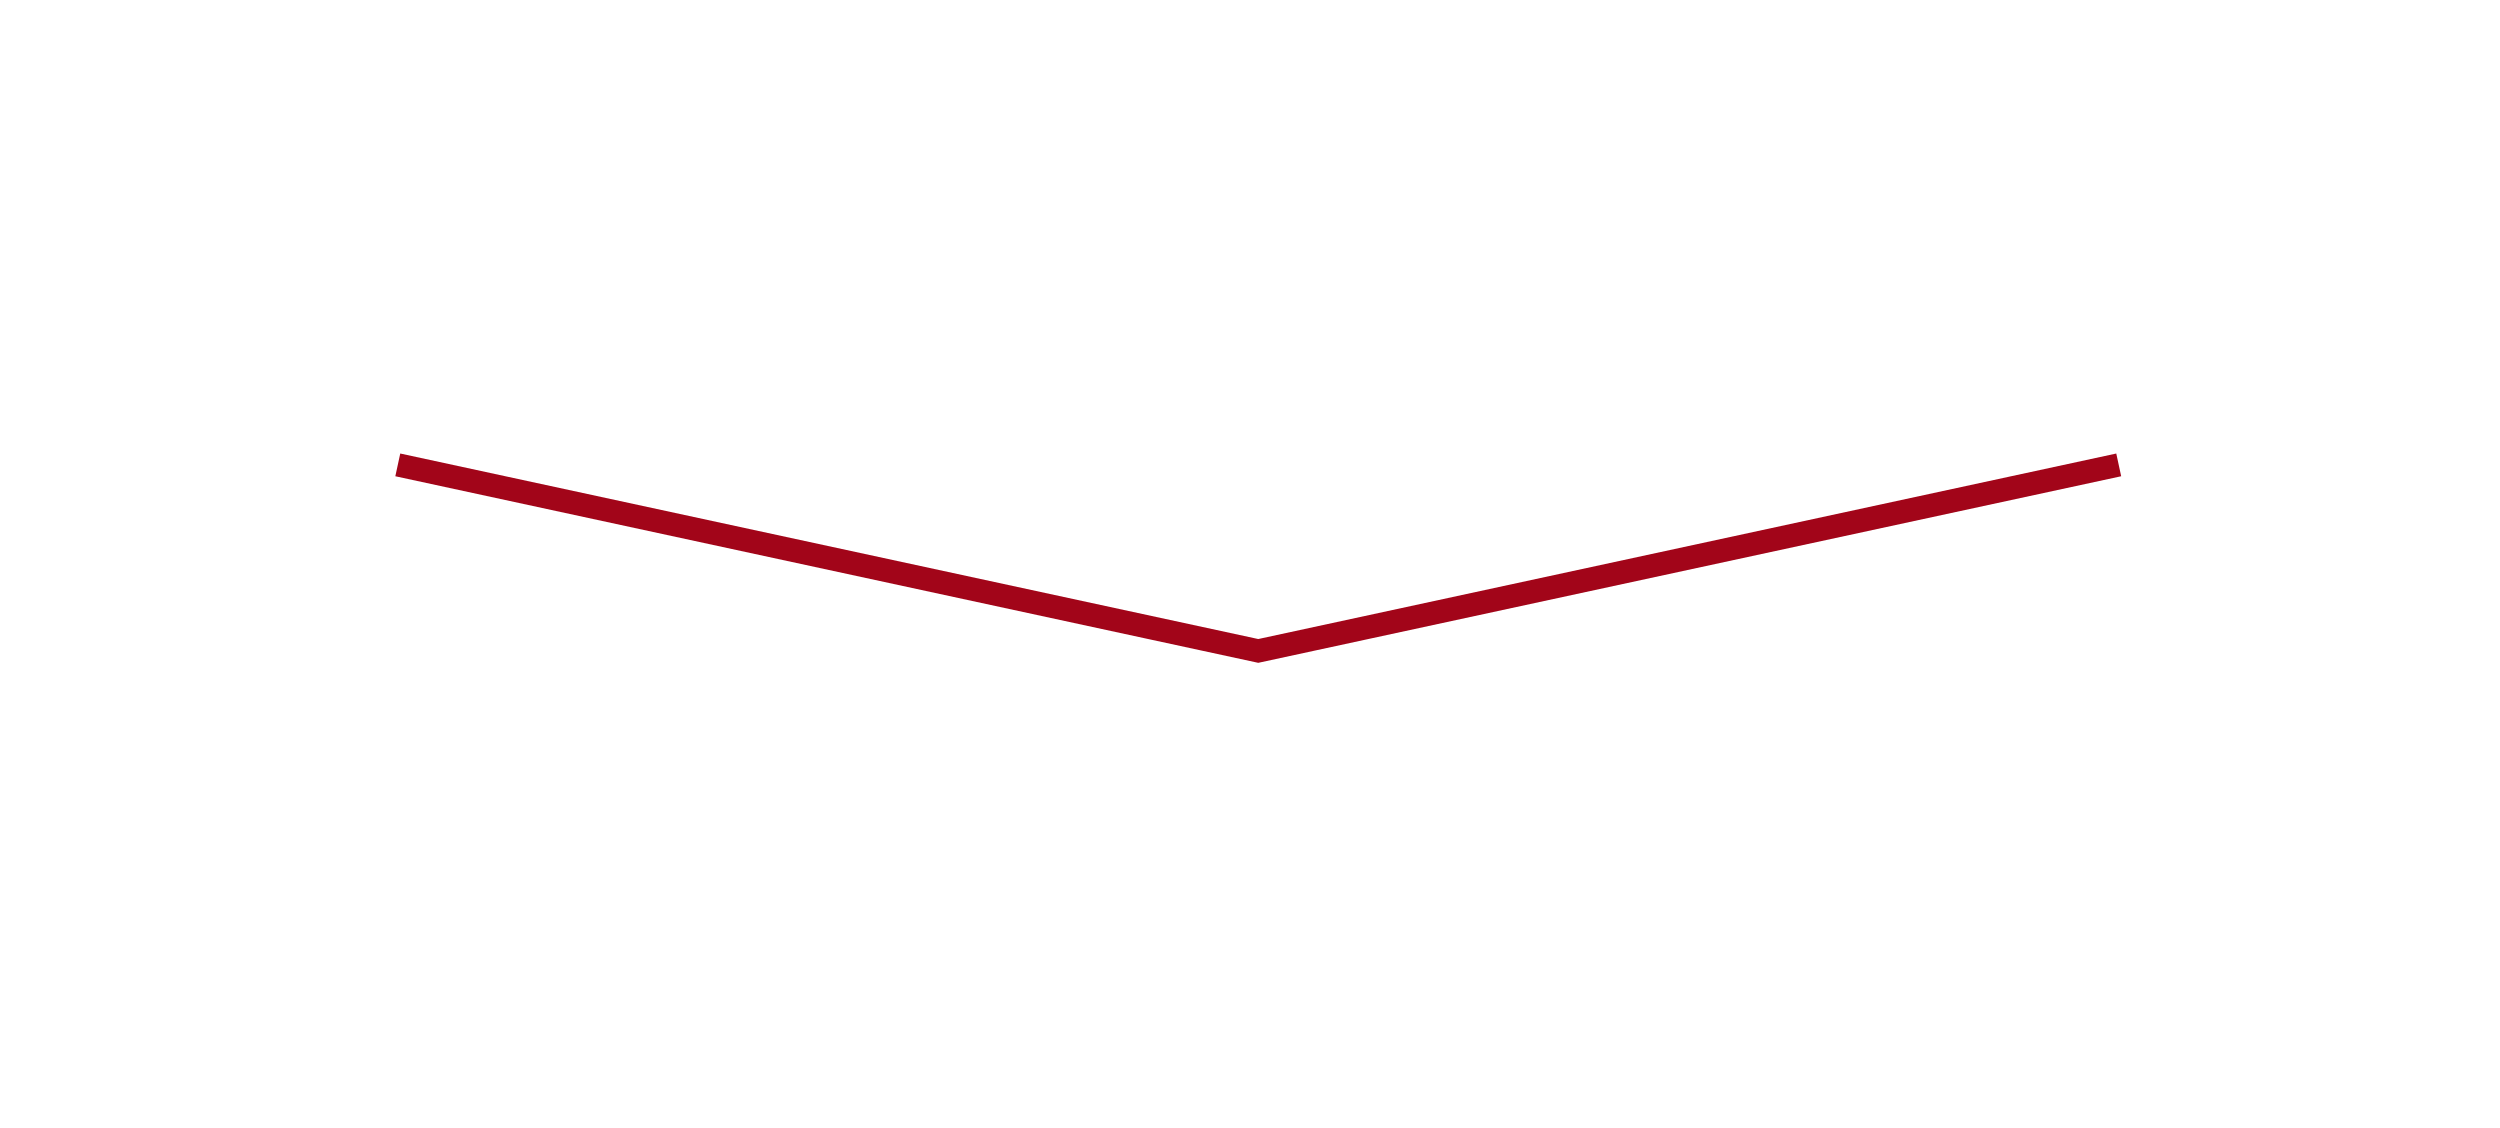
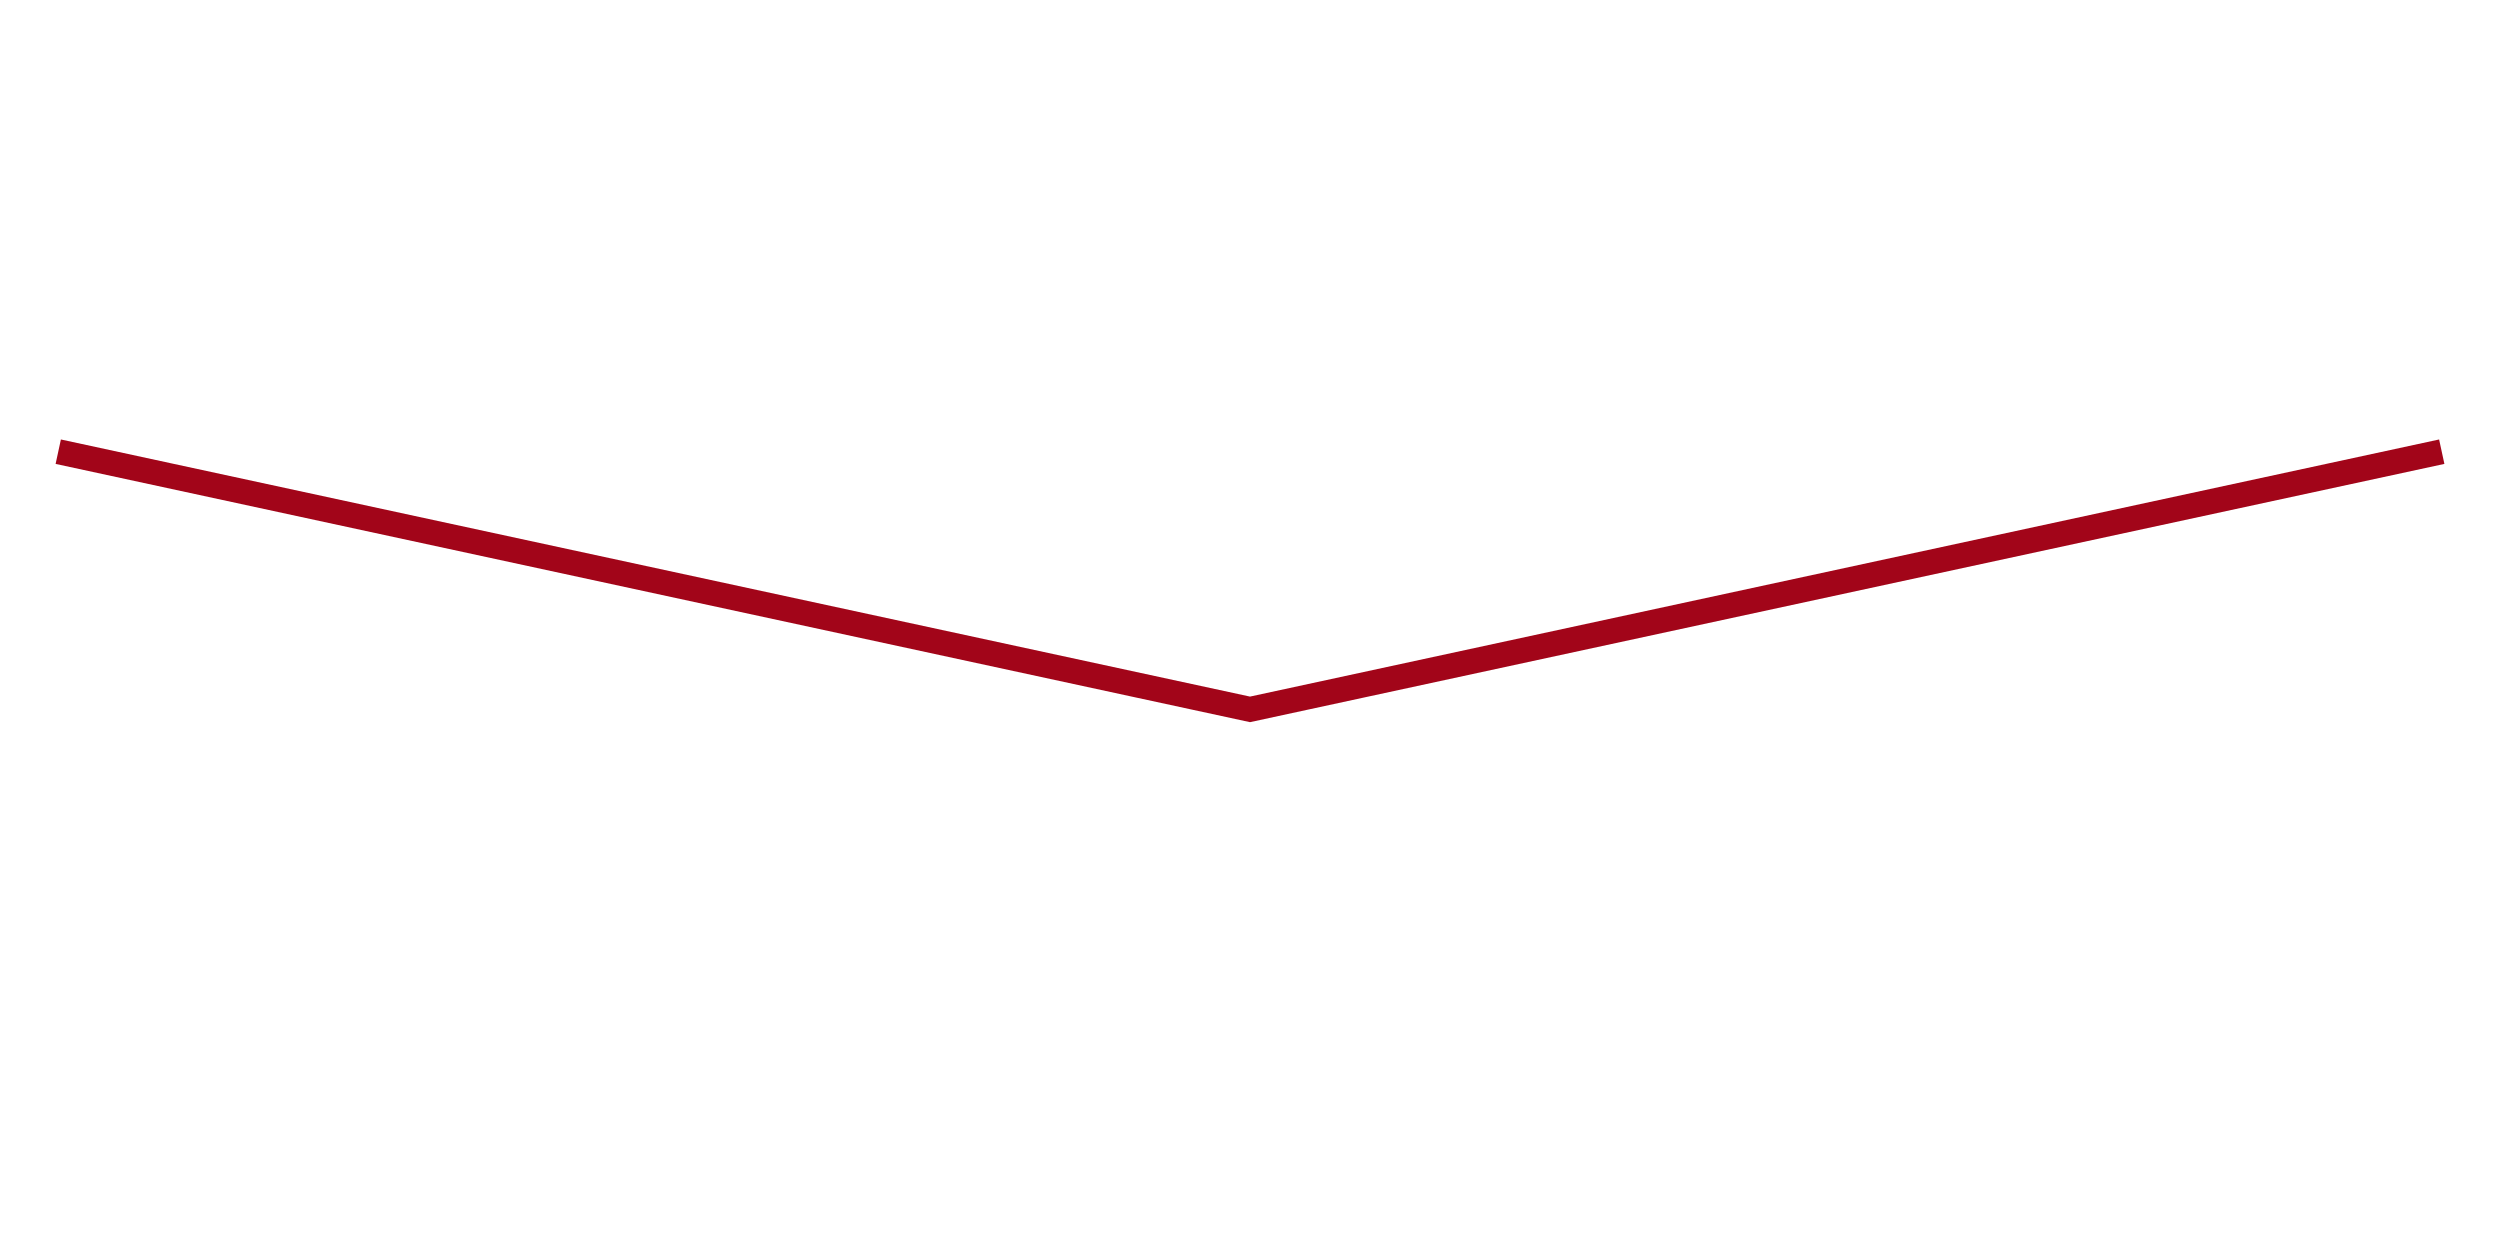
- <svg xmlns="http://www.w3.org/2000/svg" version="1.1" id="Layer_1" x="0px" y="0px" viewBox="0 0 215 97" style="enable-background:new 0 0 215 97;" xml:space="preserve">
+ <svg xmlns="http://www.w3.org/2000/svg" version="1.1" id="Layer_1" x="0px" y="0px" viewBox="0 0 400 200" style="enable-background:new 0 0 400 200;" xml:space="preserve">
  <style type="text/css">
- 	.st0{fill:none;stroke:#A20519;stroke-width:2;}
+ 	.st0{fill:none;stroke:#A20519;stroke-width:4;}
</style>
  <g>
-     <polyline class="st0" points="34.21,39.98 108.21,55.98 182.21,39.98  " />
+     <polyline class="st0" points="9.32,72.27 200,113.5 390.68,72.27  " />
  </g>
</svg>
